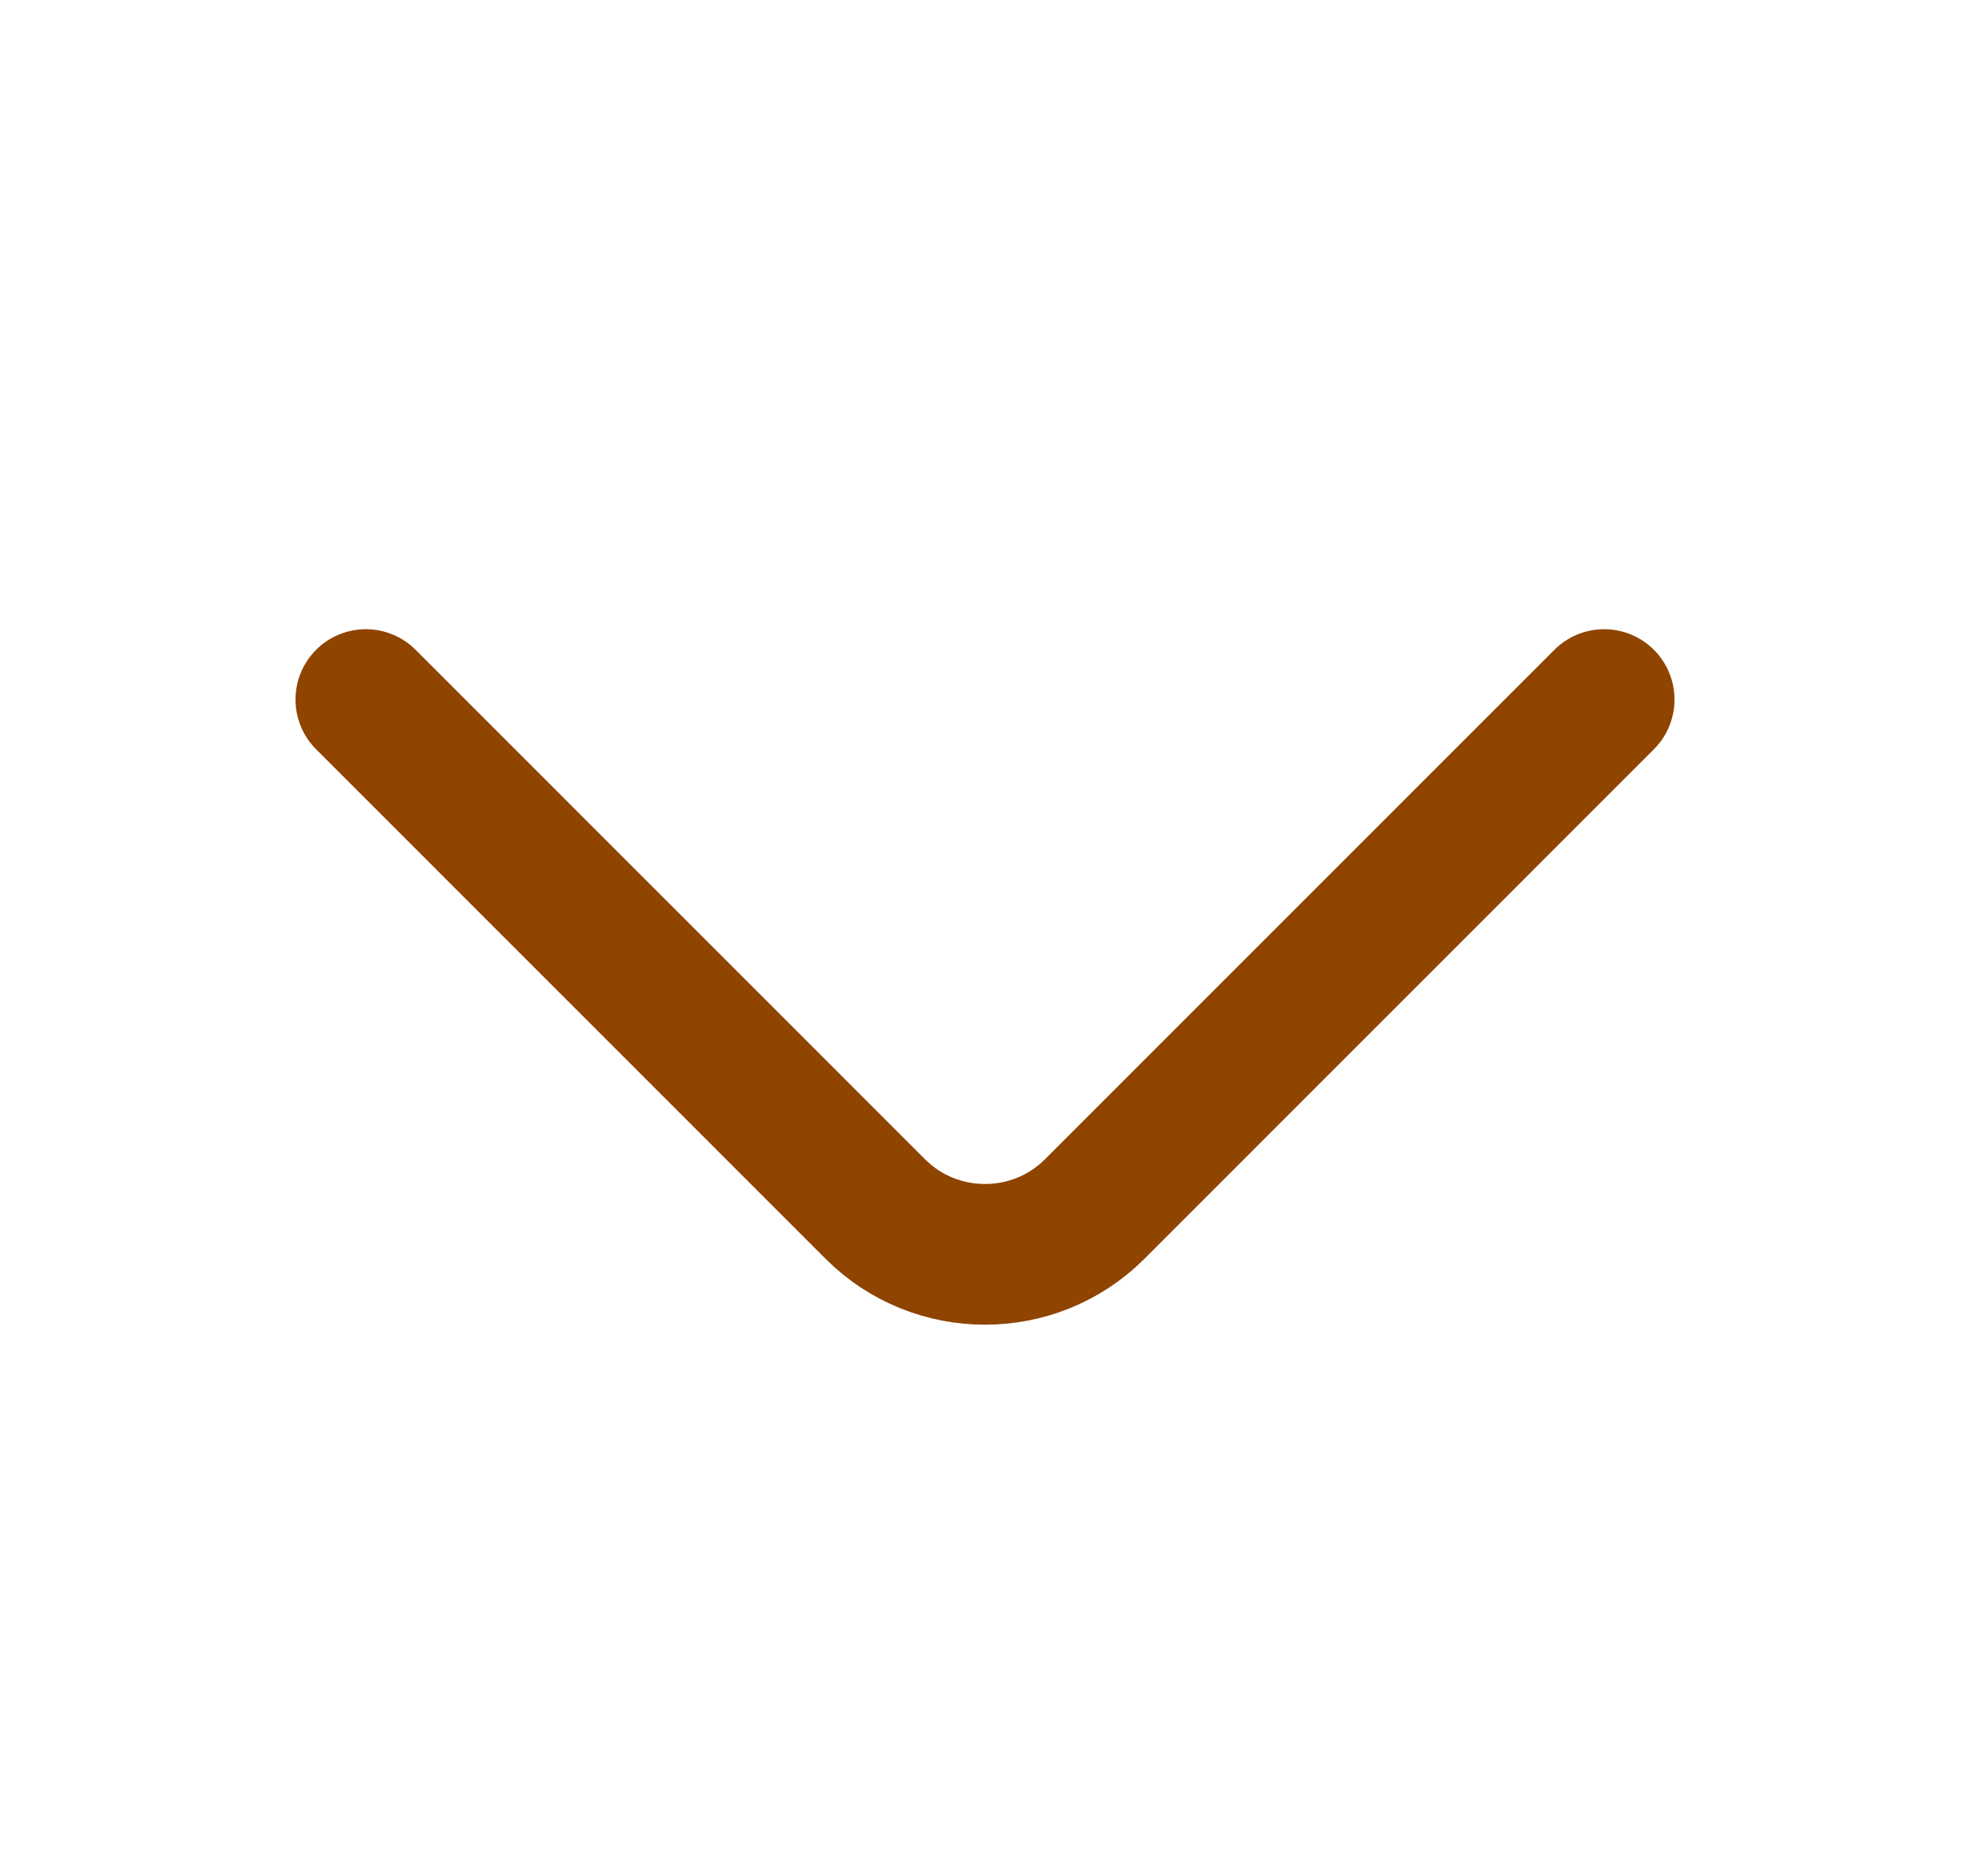
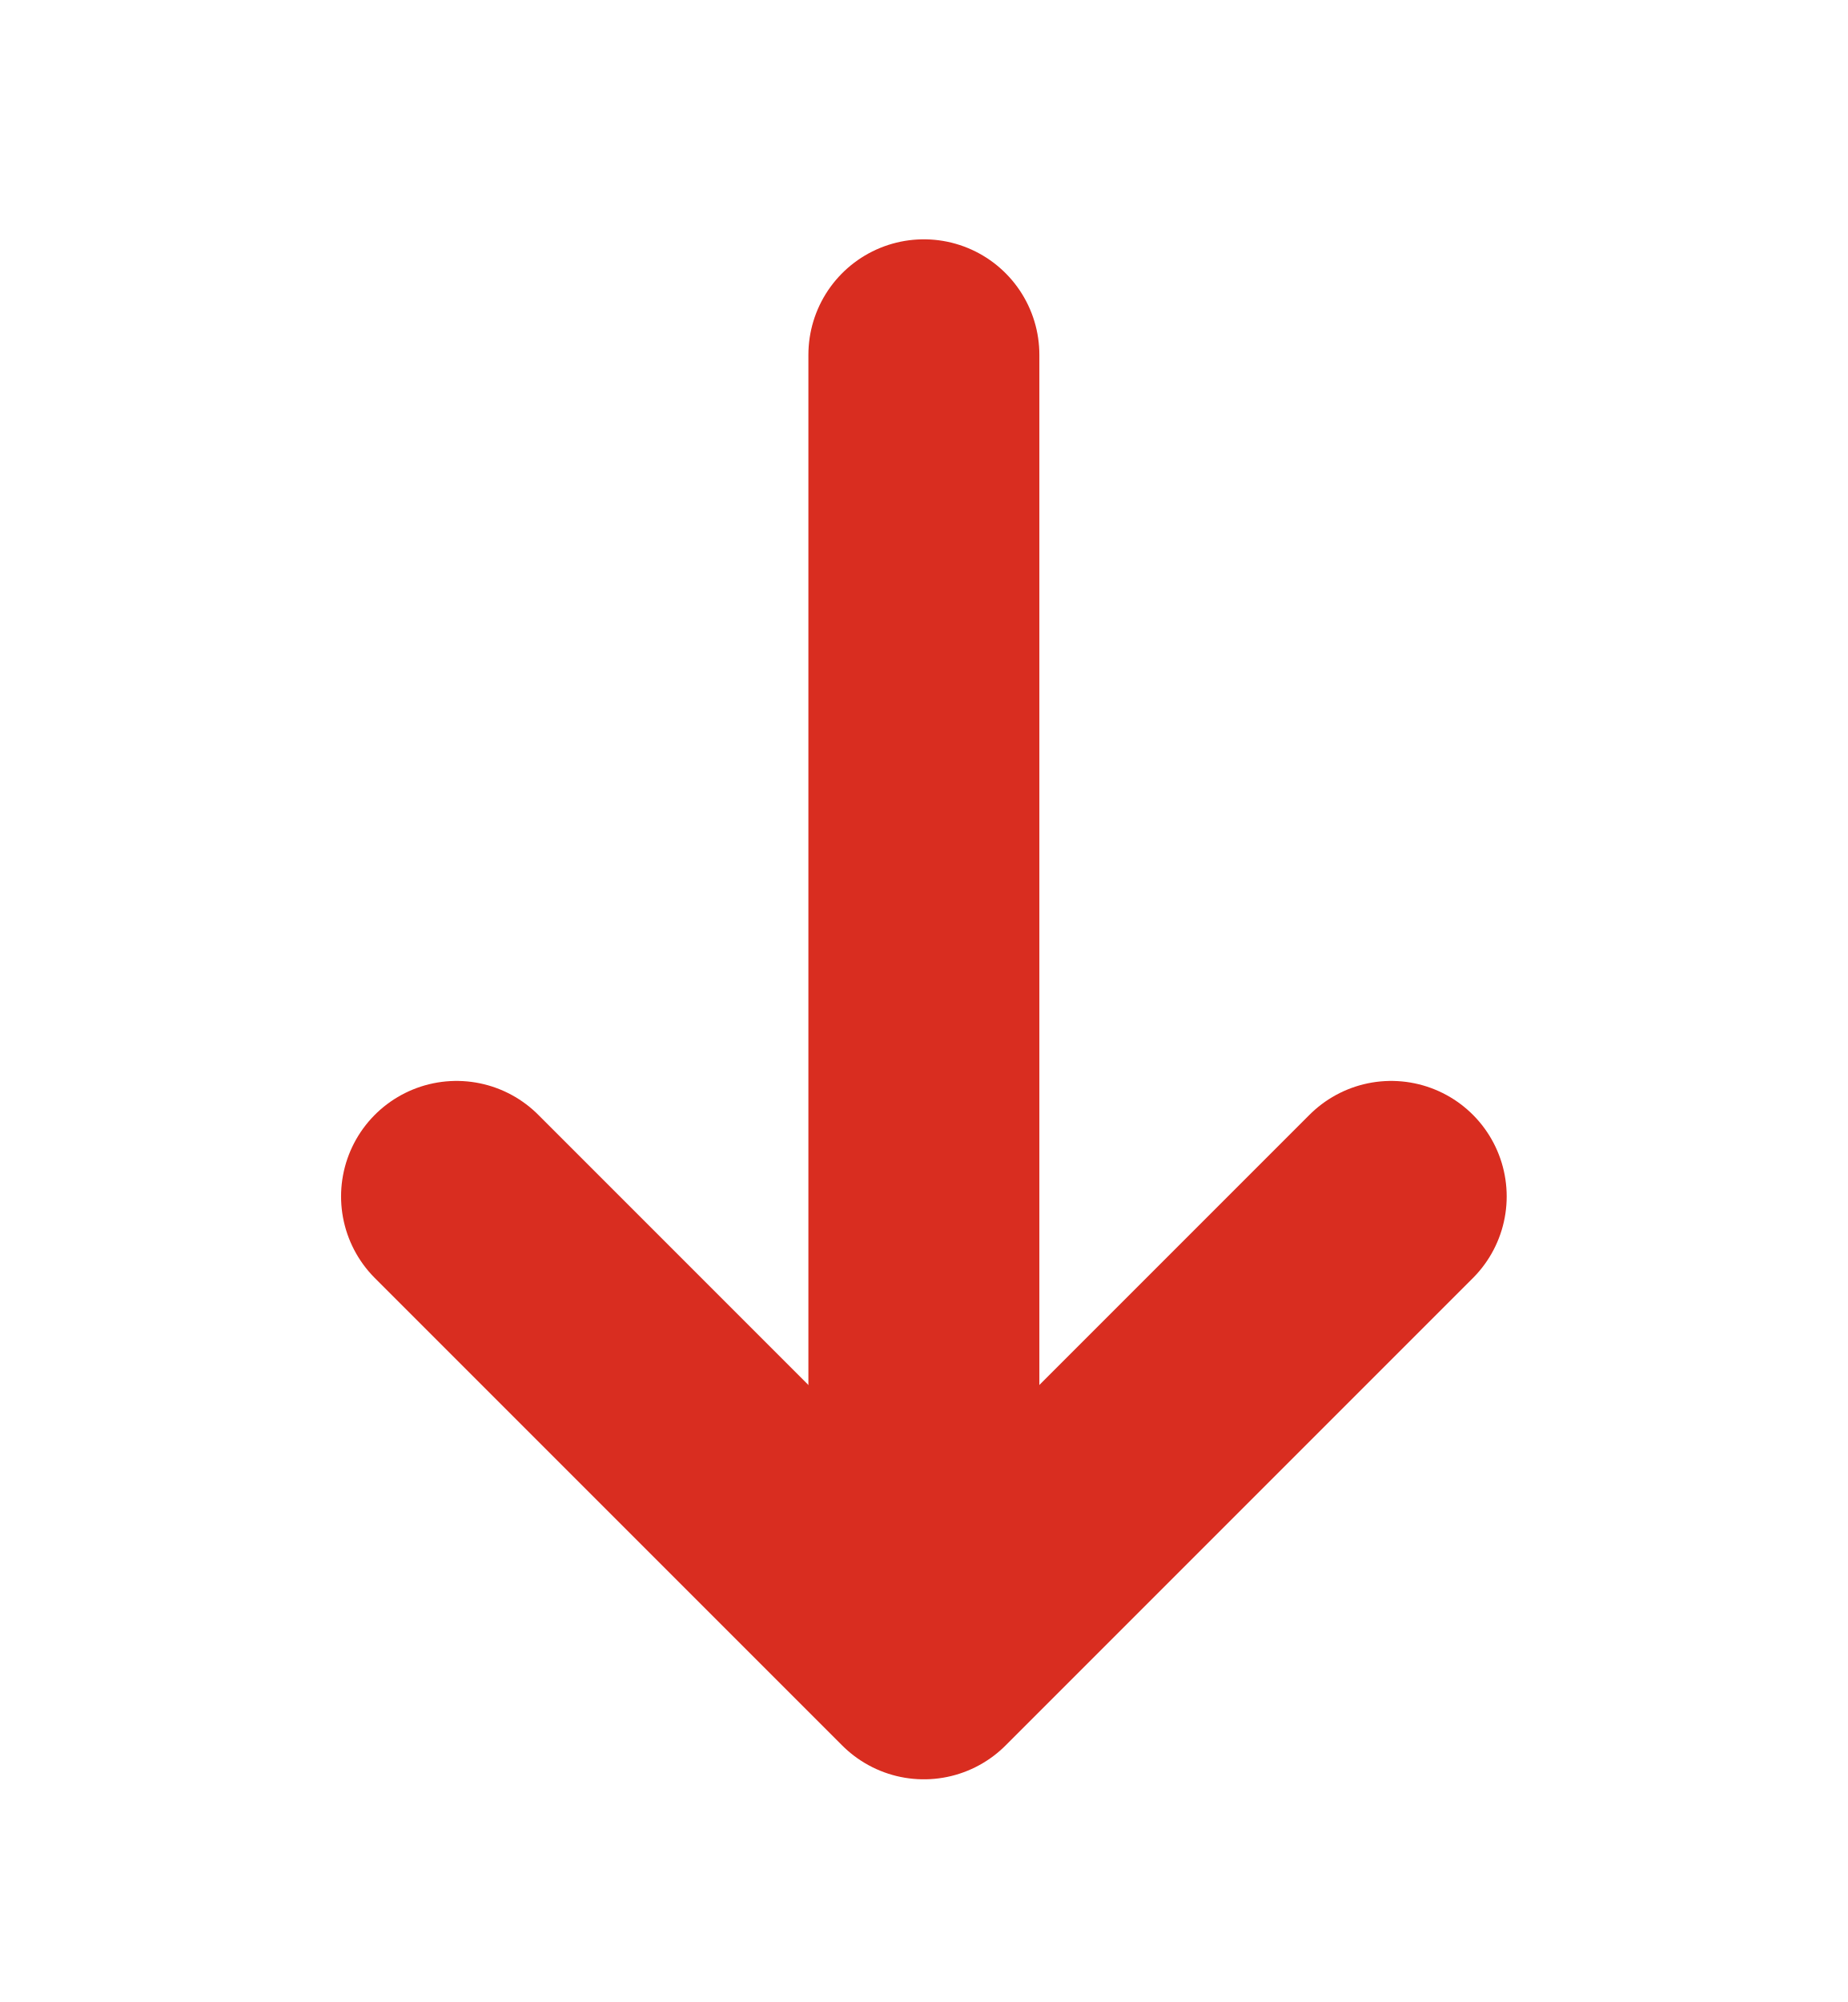
- <svg xmlns="http://www.w3.org/2000/svg" width="21" height="20" viewBox="0 0 21 20" fill="none">
-   <path d="M17.1 7.458L11.667 12.892C11.025 13.533 9.975 13.533 9.333 12.892L3.9 7.458" stroke="#8F4400" stroke-width="1.5" stroke-miterlimit="10" stroke-linecap="round" stroke-linejoin="round" />
+ <svg xmlns="http://www.w3.org/2000/svg" width="12" height="13" viewBox="0 0 12 13" fill="none">
+   <path d="M9.035 7.769L6 10.804L2.965 7.769" stroke="#D92D20" stroke-width="1.5" stroke-miterlimit="10" stroke-linecap="round" stroke-linejoin="round" />
+   <path d="M6 2.304V10.719" stroke="#D92D20" stroke-width="1.5" stroke-miterlimit="10" stroke-linecap="round" stroke-linejoin="round" />
</svg>
